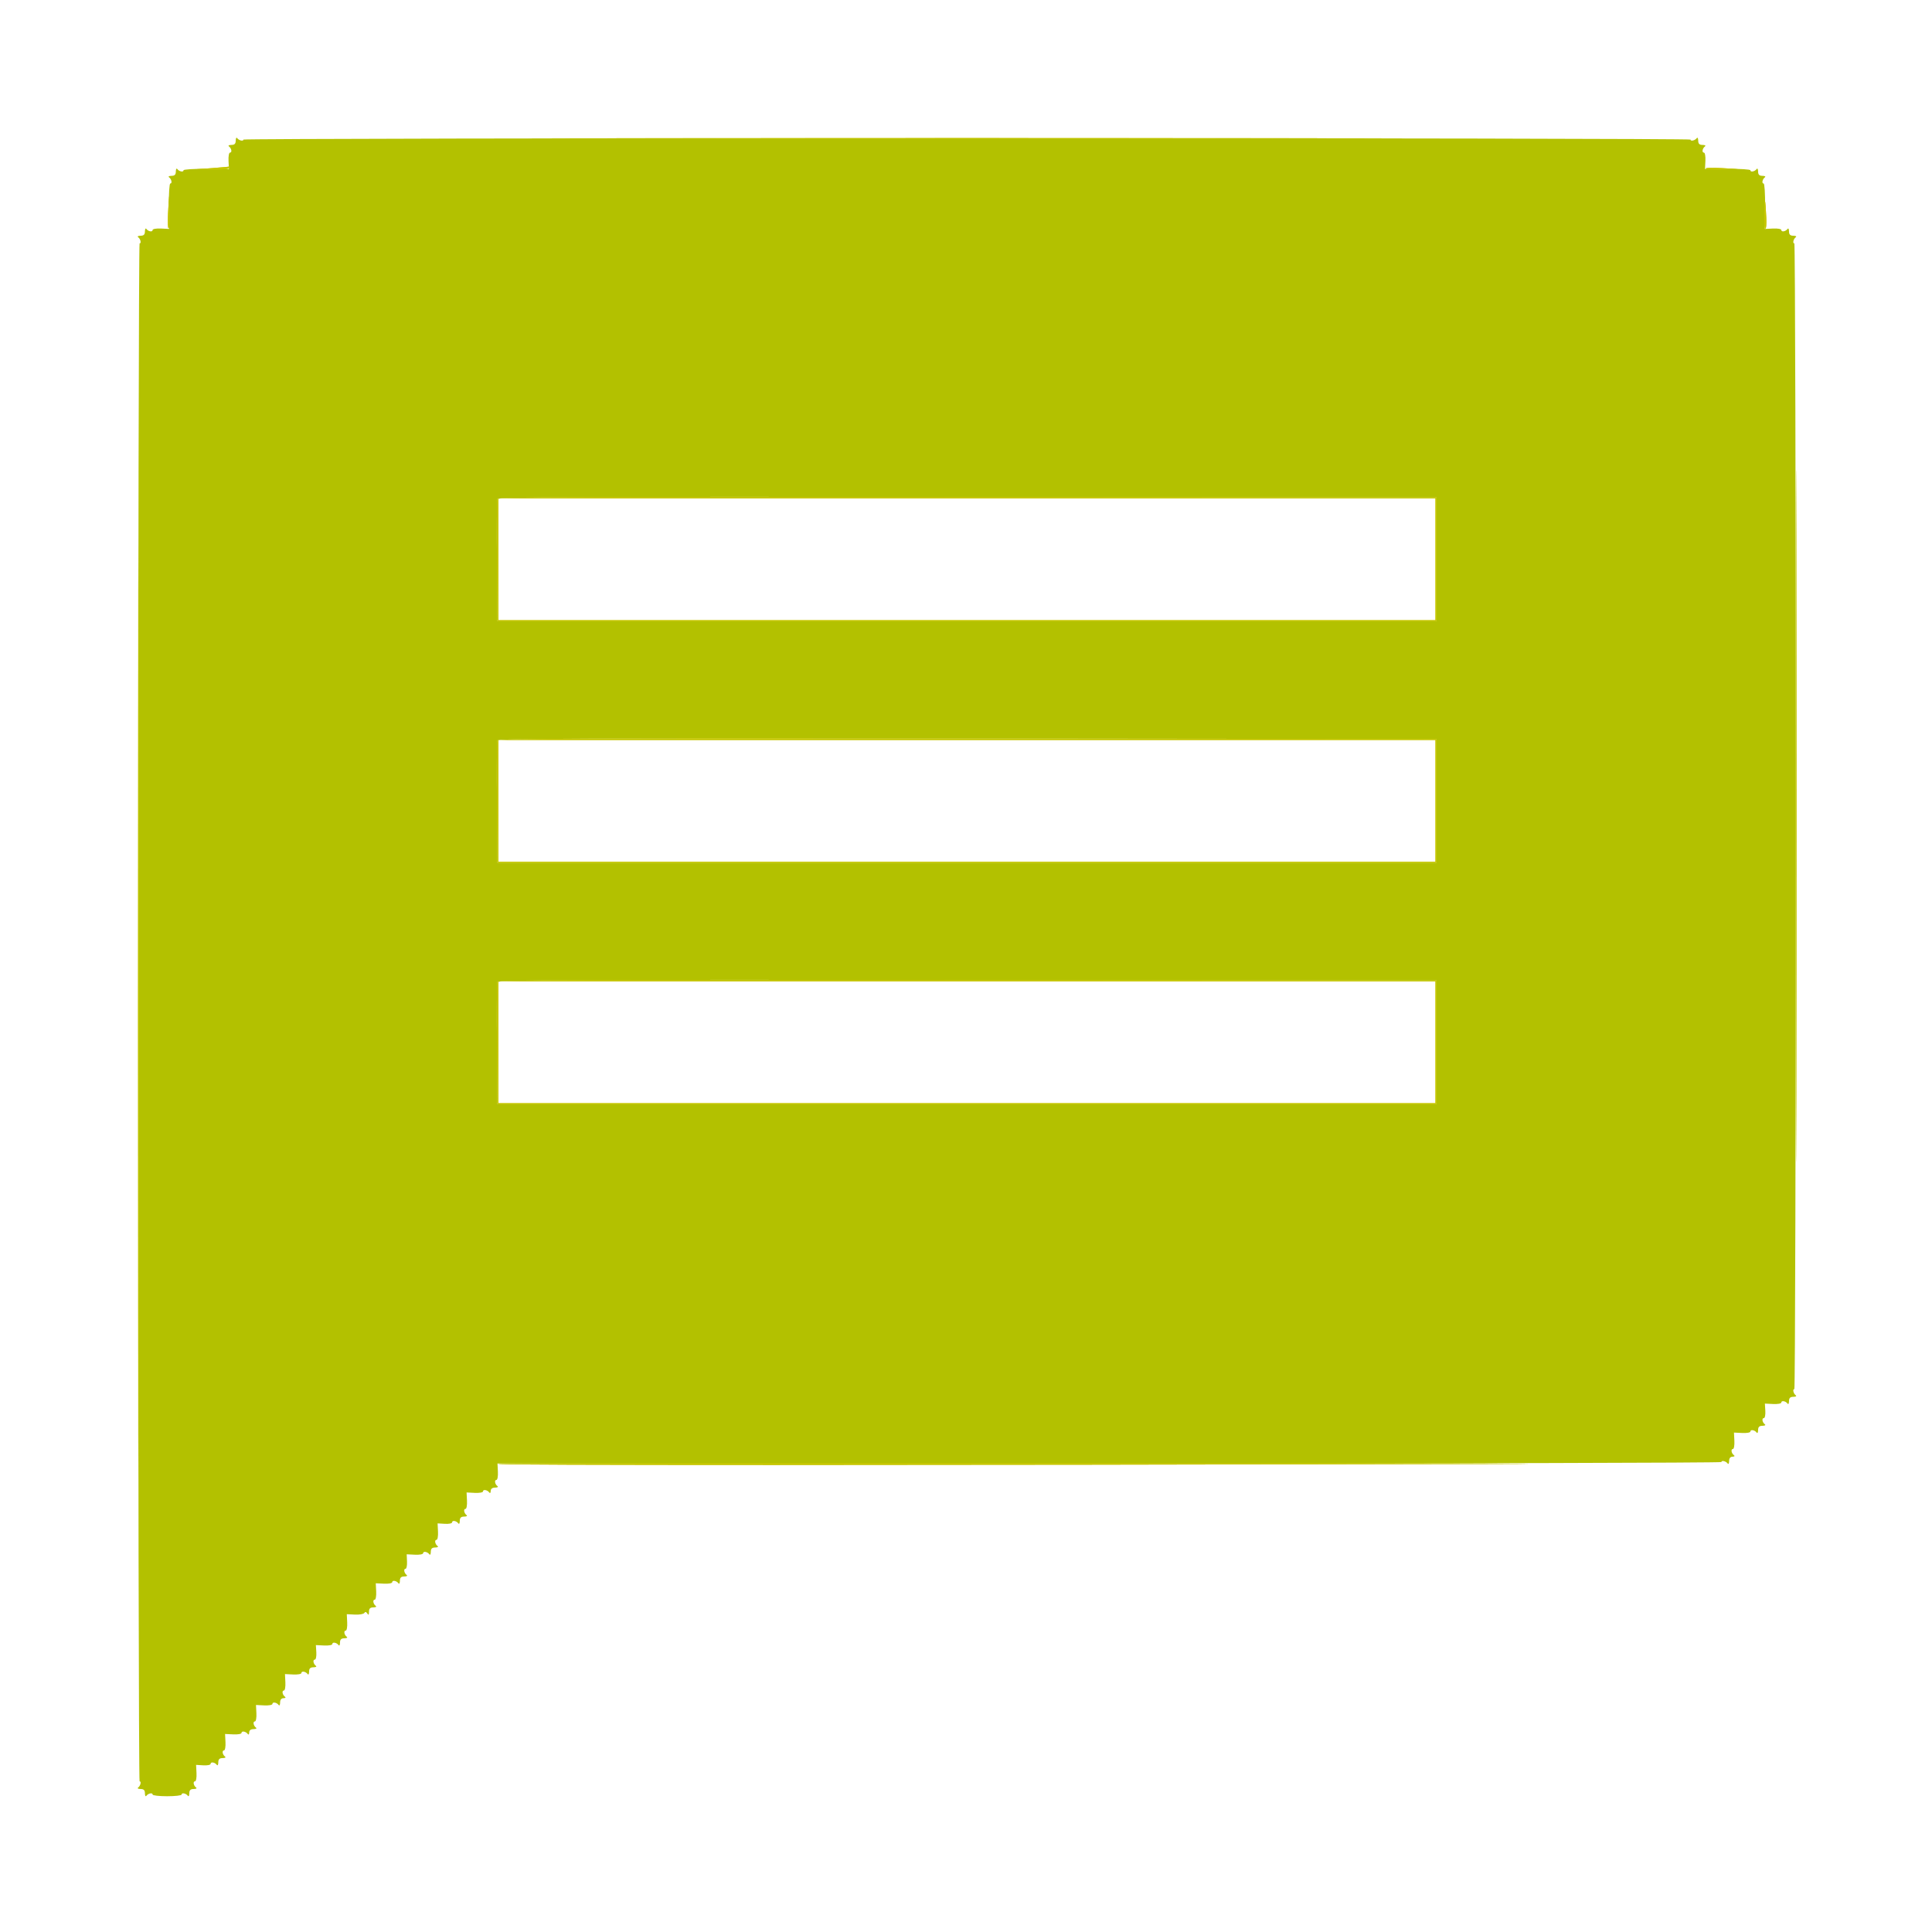
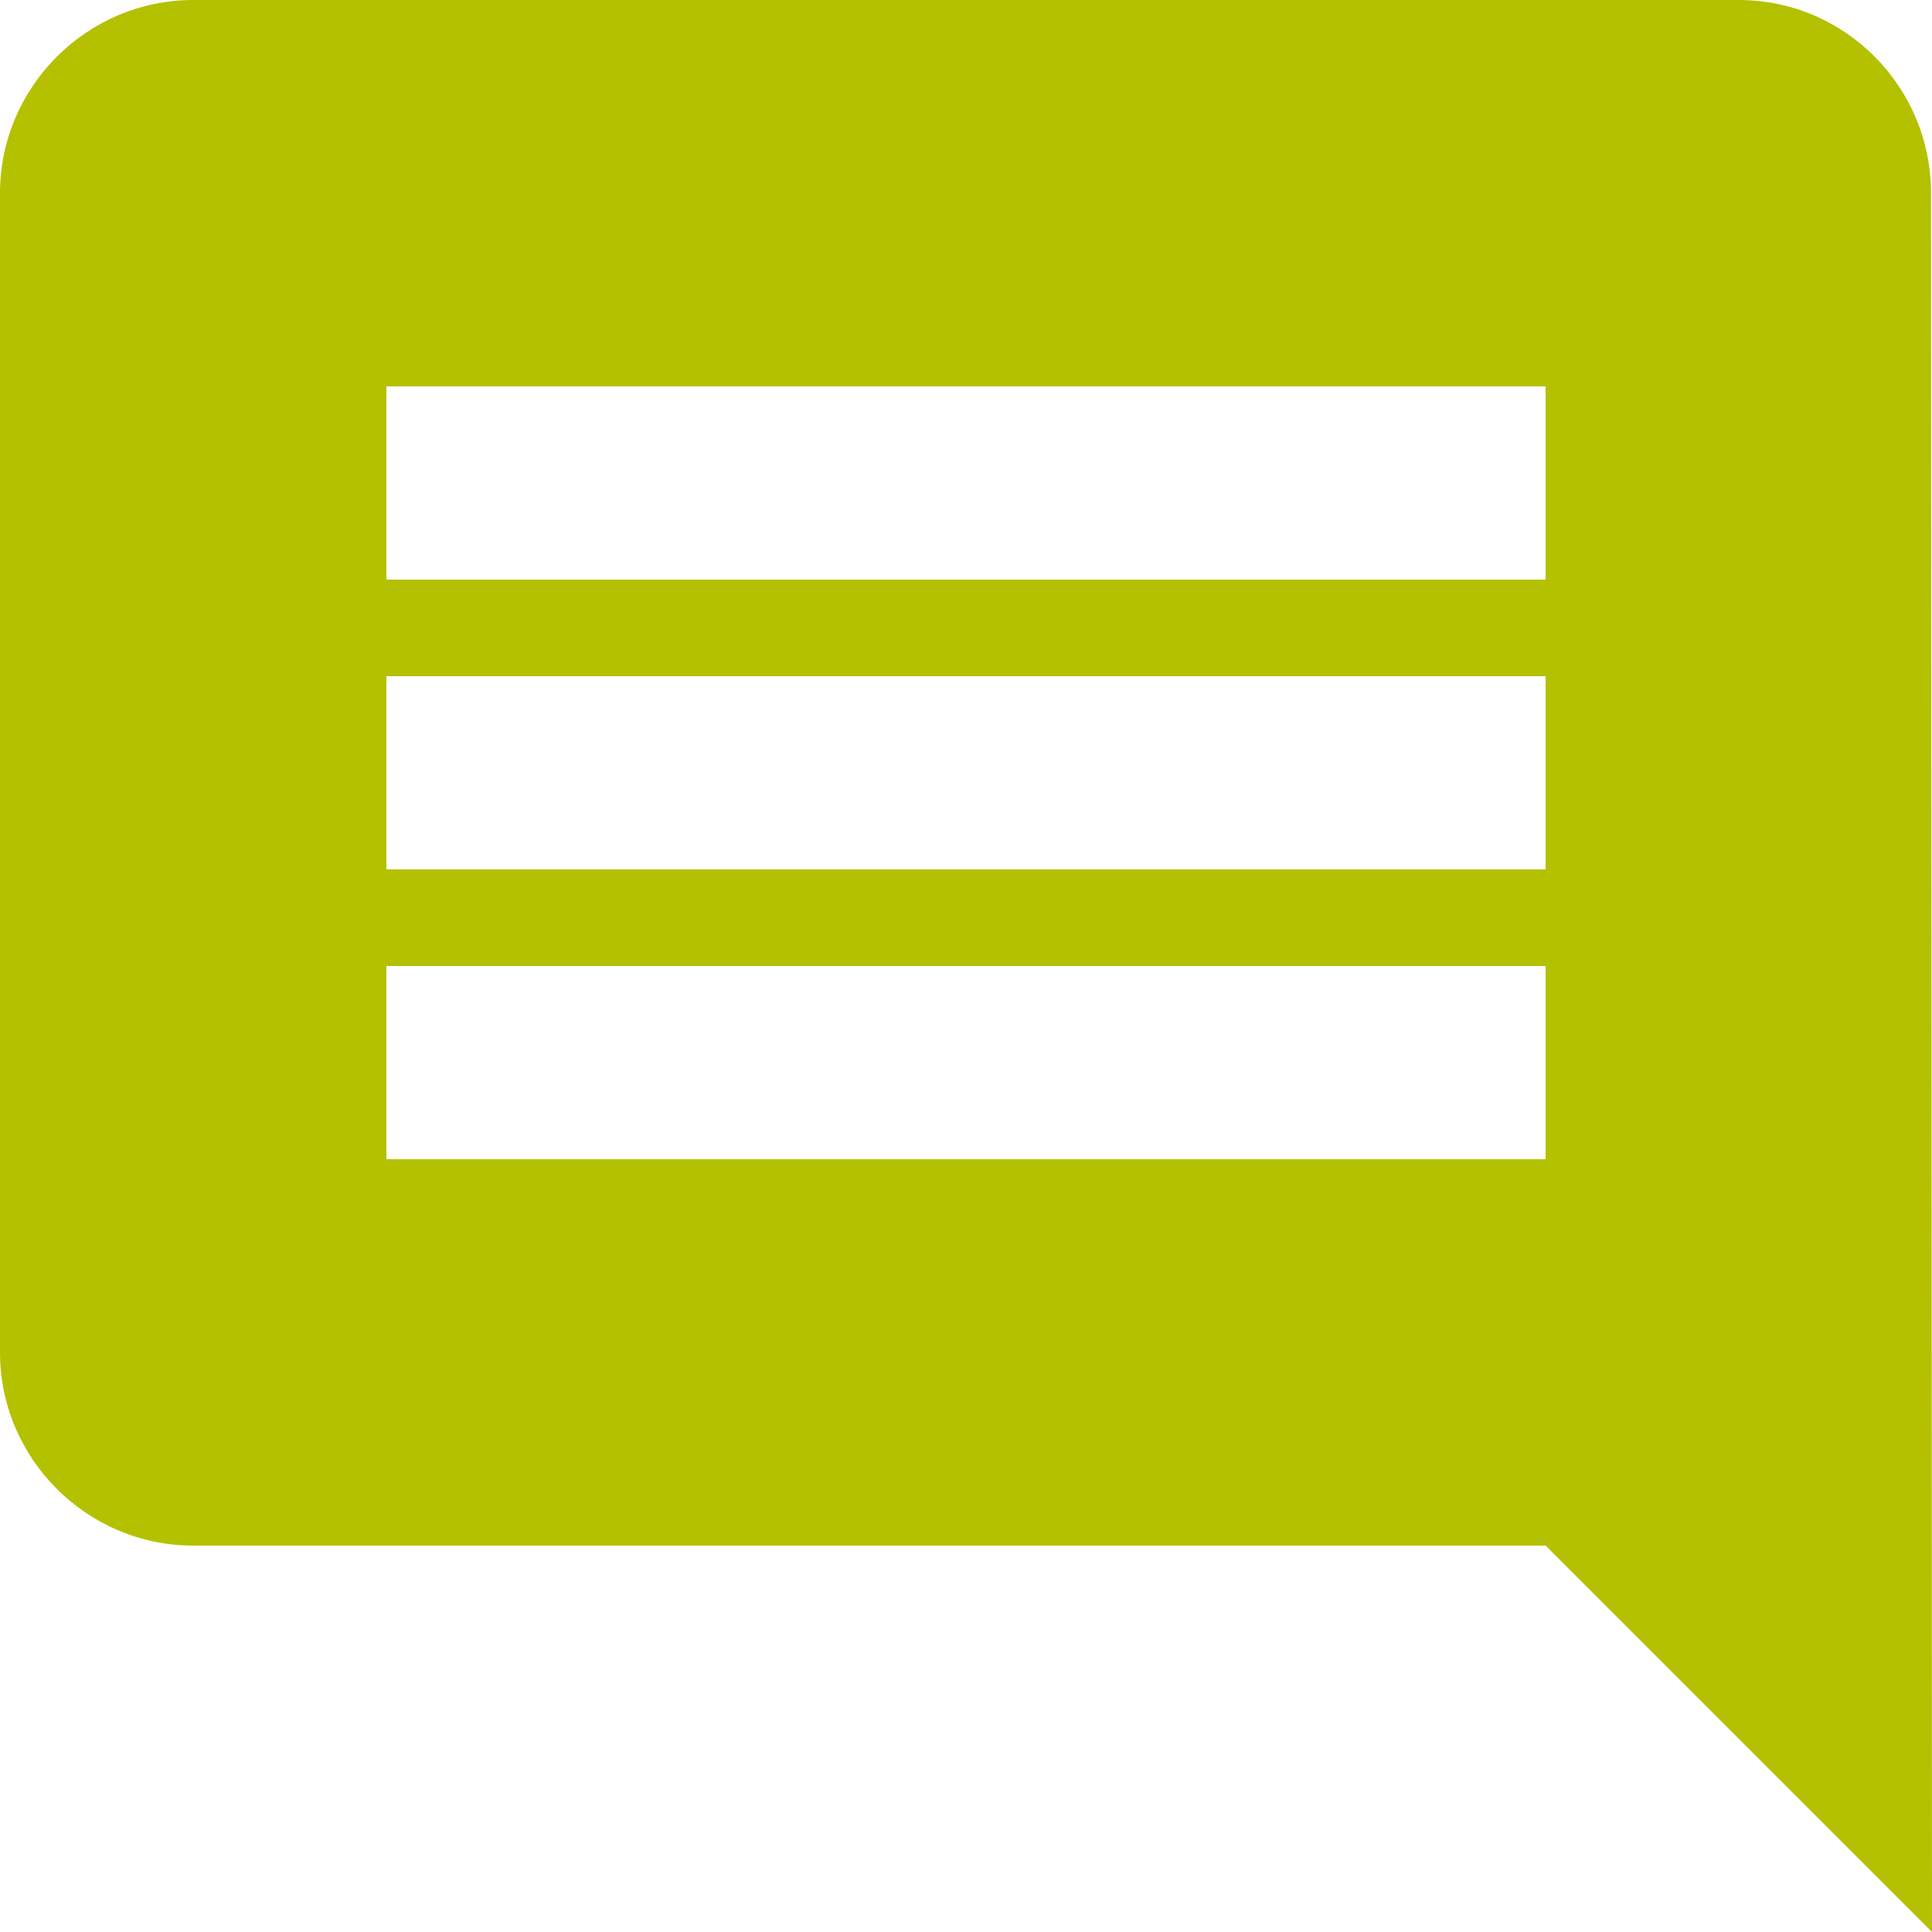
- <svg xmlns="http://www.w3.org/2000/svg" id="svg" version="1.1" width="400" height="400" style="display: block;">
-   <g id="svgg">
-     <path id="path1" d="M126.467 28.700 C 166.875 28.756,233.115 28.756,273.667 28.700 C 314.220 28.644,281.160 28.598,200.200 28.598 C 119.240 28.598,86.060 28.644,126.467 28.700 M44.000 34.800 L 40.600 35.051 43.876 35.125 C 45.714 35.167,47.261 35.024,47.400 34.800 C 47.536 34.580,47.592 34.434,47.524 34.475 C 47.456 34.516,45.870 34.662,44.000 34.800 M353.156 34.918 C 353.332 35.093,354.899 35.181,356.638 35.115 L 359.800 34.993 356.318 34.797 C 354.403 34.688,352.980 34.743,353.156 34.918 M34.797 44.082 C 34.688 45.997,34.743 47.420,34.918 47.244 C 35.093 47.068,35.181 45.501,35.115 43.762 L 34.993 40.600 34.797 44.082 M365.260 43.876 C 365.227 45.678,365.335 47.237,365.500 47.339 C 365.665 47.442,365.750 46.418,365.688 45.063 C 365.500 40.922,365.323 40.431,365.260 43.876 M28.598 209.600 C 28.598 295.730,28.644 330.965,28.700 287.900 C 28.756 244.835,28.756 174.365,28.700 131.300 C 28.644 88.235,28.598 123.470,28.598 209.600 M371.797 169.000 C 371.797 232.800,371.844 258.840,371.900 226.868 C 371.956 194.895,371.956 142.695,371.900 110.868 C 371.844 79.040,371.797 105.200,371.797 169.000 M102.982 103.303 C 102.875 103.581,102.836 109.386,102.894 116.204 L 103.000 128.600 200.200 128.600 L 297.400 128.600 297.400 115.800 L 297.400 103.000 200.288 102.899 C 122.409 102.818,103.137 102.898,102.982 103.303 M297.200 115.800 L 297.200 128.400 200.200 128.400 L 103.200 128.400 103.200 115.800 L 103.200 103.200 200.200 103.200 L 297.200 103.200 297.200 115.800 M102.982 153.303 C 102.875 153.581,102.836 159.386,102.894 166.204 L 103.000 178.600 200.200 178.600 L 297.400 178.600 297.400 165.800 L 297.400 153.000 200.288 152.899 C 122.409 152.818,103.137 152.898,102.982 153.303 M297.200 165.800 L 297.200 178.400 200.200 178.400 L 103.200 178.400 103.200 165.800 L 103.200 153.200 200.200 153.200 L 297.200 153.200 297.200 165.800 M102.982 203.303 C 102.875 203.581,102.836 209.386,102.894 216.204 L 103.000 228.600 200.200 228.600 L 297.400 228.600 297.400 215.800 L 297.400 203.000 200.288 202.899 C 122.409 202.818,103.137 202.898,102.982 203.303 M297.200 215.800 L 297.200 228.400 200.200 228.400 L 103.200 228.400 103.200 215.800 L 103.200 203.200 200.200 203.200 L 297.200 203.200 297.200 215.800 M103.062 303.100 C 102.894 303.371,186.822 303.370,308.400 303.098 C 333.370 303.042,297.426 302.952,228.524 302.898 C 159.622 302.844,103.164 302.935,103.062 303.100 " stroke="none" fill="#c6c600" fill-rule="evenodd" />
-     <path id="path2" d="" stroke="none" fill="#b1d800" fill-rule="evenodd" />
-     <path id="path3" d="" stroke="none" fill="#99ff00" fill-rule="evenodd" />
-     <path id="path4" d="" stroke="none" fill="#ffff00" fill-rule="evenodd" />
-     <path id="path0" d="M48.806 29.100 C 48.802 29.763,48.563 30.002,47.900 30.006 C 47.405 30.009,47.180 30.144,47.400 30.306 C 47.943 30.705,48.092 31.600,47.616 31.600 C 47.404 31.600,47.269 32.365,47.314 33.300 L 47.398 35.000 42.699 34.958 C 40.114 34.935,38.000 35.070,38.000 35.258 C 38.000 35.701,37.087 35.519,36.706 35.000 C 36.544 34.780,36.409 35.005,36.406 35.500 C 36.402 36.163,36.163 36.402,35.500 36.406 C 35.005 36.409,34.780 36.544,35.000 36.706 C 35.519 37.087,35.701 38.000,35.258 38.000 C 35.070 38.000,34.935 40.114,34.958 42.699 L 35.000 47.398 33.300 47.314 C 32.365 47.269,31.600 47.404,31.600 47.616 C 31.600 48.092,30.705 47.943,30.306 47.400 C 30.144 47.180,30.009 47.405,30.006 47.900 C 30.002 48.563,29.763 48.802,29.100 48.806 C 28.605 48.809,28.380 48.944,28.600 49.106 C 29.094 49.469,29.310 50.400,28.900 50.400 C 28.735 50.400,28.600 122.040,28.600 209.600 C 28.600 297.160,28.735 368.800,28.900 368.800 C 29.310 368.800,29.094 369.731,28.600 370.094 C 28.380 370.256,28.605 370.391,29.100 370.394 C 29.763 370.398,30.002 370.637,30.006 371.300 C 30.009 371.795,30.144 372.020,30.306 371.800 C 30.689 371.279,31.600 371.100,31.600 371.545 C 31.600 371.735,32.950 371.891,34.600 371.891 C 36.250 371.891,37.600 371.735,37.600 371.545 C 37.600 371.100,38.511 371.279,38.894 371.800 C 39.056 372.020,39.191 371.795,39.194 371.300 C 39.198 370.637,39.437 370.398,40.100 370.394 C 40.595 370.391,40.820 370.256,40.600 370.094 C 40.057 369.695,39.908 368.800,40.384 368.800 C 40.596 368.800,40.731 368.035,40.684 367.100 L 40.600 365.400 42.100 365.491 C 42.925 365.541,43.600 365.406,43.600 365.191 C 43.600 364.710,44.493 364.854,44.894 365.400 C 45.056 365.620,45.191 365.395,45.194 364.900 C 45.198 364.237,45.437 363.998,46.100 363.994 C 46.595 363.991,46.820 363.856,46.600 363.694 C 46.057 363.295,45.908 362.400,46.384 362.400 C 46.596 362.400,46.731 361.635,46.684 360.700 L 46.600 359.000 48.300 359.084 C 49.235 359.131,50.000 358.996,50.000 358.784 C 50.000 358.308,50.895 358.457,51.294 359.000 C 51.460 359.226,51.590 359.095,51.594 358.700 C 51.598 358.244,51.914 357.998,52.500 357.994 C 52.995 357.991,53.220 357.856,53.000 357.694 C 52.457 357.295,52.308 356.400,52.784 356.400 C 52.996 356.400,53.131 355.635,53.084 354.700 L 53.000 353.000 54.700 353.084 C 55.635 353.131,56.400 352.996,56.400 352.784 C 56.400 352.308,57.295 352.457,57.694 353.000 C 57.856 353.220,57.991 352.995,57.994 352.500 C 57.998 351.914,58.244 351.598,58.700 351.594 C 59.095 351.590,59.226 351.460,59.000 351.294 C 58.457 350.895,58.308 350.000,58.784 350.000 C 58.996 350.000,59.131 349.235,59.084 348.300 L 59.000 346.600 60.700 346.684 C 61.635 346.731,62.400 346.596,62.400 346.384 C 62.400 345.908,63.295 346.057,63.694 346.600 C 63.856 346.820,63.991 346.595,63.994 346.100 C 63.998 345.437,64.237 345.198,64.900 345.194 C 65.395 345.191,65.620 345.056,65.400 344.894 C 64.854 344.493,64.710 343.600,65.191 343.600 C 65.406 343.600,65.541 342.925,65.491 342.100 L 65.400 340.600 67.100 340.684 C 68.035 340.731,68.800 340.596,68.800 340.384 C 68.800 339.908,69.695 340.057,70.094 340.600 C 70.256 340.820,70.391 340.595,70.394 340.100 C 70.398 339.437,70.637 339.198,71.300 339.194 C 71.795 339.191,72.020 339.056,71.800 338.894 C 71.257 338.495,71.108 337.600,71.584 337.600 C 71.796 337.600,71.931 336.835,71.884 335.900 L 71.800 334.200 73.486 334.284 C 74.414 334.330,75.292 334.176,75.436 333.941 C 75.612 333.657,75.814 333.695,76.044 334.057 C 76.295 334.454,76.389 334.357,76.394 333.700 C 76.398 333.037,76.637 332.798,77.300 332.794 C 77.795 332.791,78.020 332.656,77.800 332.494 C 77.257 332.095,77.108 331.200,77.584 331.200 C 77.796 331.200,77.931 330.435,77.884 329.500 L 77.800 327.800 79.500 327.884 C 80.435 327.931,81.200 327.796,81.200 327.584 C 81.200 327.108,82.095 327.257,82.494 327.800 C 82.656 328.020,82.791 327.795,82.794 327.300 C 82.798 326.637,83.037 326.398,83.700 326.394 C 84.195 326.391,84.420 326.256,84.200 326.094 C 83.667 325.702,83.505 324.800,83.968 324.800 C 84.170 324.800,84.305 324.125,84.268 323.300 L 84.201 321.800 85.900 321.884 C 86.835 321.931,87.600 321.796,87.600 321.584 C 87.600 321.108,88.495 321.257,88.894 321.800 C 89.056 322.020,89.191 321.795,89.194 321.300 C 89.198 320.637,89.437 320.398,90.100 320.394 C 90.595 320.391,90.820 320.256,90.600 320.094 C 90.057 319.695,89.908 318.800,90.384 318.800 C 90.596 318.800,90.731 318.035,90.684 317.100 L 90.600 315.400 92.100 315.491 C 92.925 315.541,93.600 315.406,93.600 315.191 C 93.600 314.710,94.493 314.854,94.894 315.400 C 95.056 315.620,95.191 315.395,95.194 314.900 C 95.198 314.237,95.437 313.998,96.100 313.994 C 96.595 313.991,96.820 313.856,96.600 313.694 C 96.057 313.295,95.908 312.400,96.384 312.400 C 96.596 312.400,96.731 311.635,96.684 310.700 L 96.600 309.000 98.300 309.084 C 99.235 309.131,100.000 308.996,100.000 308.784 C 100.000 308.308,100.895 308.457,101.294 309.000 C 101.460 309.226,101.590 309.095,101.594 308.700 C 101.598 308.244,101.914 307.998,102.500 307.994 C 102.995 307.991,103.220 307.856,103.000 307.694 C 102.457 307.295,102.308 306.400,102.784 306.400 C 102.996 306.400,103.131 305.635,103.084 304.700 L 103.000 303.000 229.700 303.000 C 299.385 303.000,356.400 302.865,356.400 302.700 C 356.400 302.290,357.331 302.506,357.694 303.000 C 357.856 303.220,357.991 302.995,357.994 302.500 C 357.998 301.914,358.244 301.598,358.700 301.594 C 359.095 301.590,359.226 301.460,359.000 301.294 C 358.457 300.895,358.308 300.000,358.784 300.000 C 358.996 300.000,359.131 299.235,359.084 298.300 L 359.000 296.600 360.700 296.684 C 361.635 296.731,362.400 296.596,362.400 296.384 C 362.400 295.908,363.295 296.057,363.694 296.600 C 363.856 296.820,363.991 296.595,363.994 296.100 C 363.998 295.437,364.237 295.198,364.900 295.194 C 365.395 295.191,365.620 295.056,365.400 294.894 C 364.854 294.493,364.710 293.600,365.191 293.600 C 365.406 293.600,365.541 292.925,365.491 292.100 L 365.400 290.600 367.100 290.684 C 368.035 290.731,368.800 290.596,368.800 290.384 C 368.800 289.908,369.695 290.057,370.094 290.600 C 370.256 290.820,370.391 290.595,370.394 290.100 C 370.398 289.437,370.637 289.198,371.300 289.194 C 371.795 289.191,372.020 289.056,371.800 288.894 C 371.306 288.531,371.090 287.600,371.500 287.600 C 371.665 287.600,371.800 234.230,371.800 169.000 C 371.800 103.770,371.665 50.400,371.500 50.400 C 371.090 50.400,371.306 49.469,371.800 49.106 C 372.020 48.944,371.795 48.809,371.300 48.806 C 370.637 48.802,370.398 48.563,370.394 47.900 C 370.391 47.405,370.256 47.180,370.094 47.400 C 369.695 47.943,368.800 48.092,368.800 47.616 C 368.800 47.404,368.035 47.269,367.100 47.314 L 365.400 47.398 365.442 42.699 C 365.465 40.114,365.330 38.000,365.142 38.000 C 364.699 38.000,364.881 37.087,365.400 36.706 C 365.620 36.544,365.395 36.409,364.900 36.406 C 364.237 36.402,363.998 36.163,363.994 35.500 C 363.991 35.005,363.856 34.780,363.694 35.000 C 363.313 35.519,362.400 35.701,362.400 35.258 C 362.400 35.070,360.286 34.935,357.701 34.958 L 353.002 35.000 353.086 33.300 C 353.131 32.365,352.996 31.600,352.784 31.600 C 352.308 31.600,352.457 30.705,353.000 30.306 C 353.220 30.144,352.995 30.009,352.500 30.006 C 351.837 30.002,351.598 29.763,351.594 29.100 C 351.591 28.605,351.456 28.380,351.294 28.600 C 350.931 29.094,350.000 29.310,350.000 28.900 C 350.000 28.735,282.590 28.600,200.200 28.600 C 117.810 28.600,50.400 28.735,50.400 28.900 C 50.400 29.310,49.469 29.094,49.106 28.600 C 48.944 28.380,48.809 28.605,48.806 29.100 M297.400 115.800 L 297.400 128.600 200.200 128.600 L 103.000 128.600 102.894 116.204 C 102.836 109.386,102.875 103.581,102.982 103.303 C 103.137 102.898,122.409 102.818,200.288 102.899 L 297.400 103.000 297.400 115.800 M297.400 165.800 L 297.400 178.600 200.200 178.600 L 103.000 178.600 102.894 166.204 C 102.836 159.386,102.875 153.581,102.982 153.303 C 103.137 152.898,122.409 152.818,200.288 152.899 L 297.400 153.000 297.400 165.800 M297.400 215.800 L 297.400 228.600 200.200 228.600 L 103.000 228.600 102.894 216.204 C 102.836 209.386,102.875 203.581,102.982 203.303 C 103.137 202.898,122.409 202.818,200.288 202.899 L 297.400 203.000 297.400 215.800 " stroke="none" fill="#b3c100" fill-rule="evenodd" />
-     <path id="path1" d="M126.467 28.700 C 166.875 28.756,233.115 28.756,273.667 28.700 C 314.220 28.644,281.160 28.598,200.200 28.598 C 119.240 28.598,86.060 28.644,126.467 28.700 M44.000 34.800 L 40.600 35.051 43.876 35.125 C 45.714 35.167,47.261 35.024,47.400 34.800 C 47.536 34.580,47.592 34.434,47.524 34.475 C 47.456 34.516,45.870 34.662,44.000 34.800 M353.156 34.918 C 353.332 35.093,354.899 35.181,356.638 35.115 L 359.800 34.993 356.318 34.797 C 354.403 34.688,352.980 34.743,353.156 34.918 M34.797 44.082 C 34.688 45.997,34.743 47.420,34.918 47.244 C 35.093 47.068,35.181 45.501,35.115 43.762 L 34.993 40.600 34.797 44.082 M365.260 43.876 C 365.227 45.678,365.335 47.237,365.500 47.339 C 365.665 47.442,365.750 46.418,365.688 45.063 C 365.500 40.922,365.323 40.431,365.260 43.876 M28.598 209.600 C 28.598 295.730,28.644 330.965,28.700 287.900 C 28.756 244.835,28.756 174.365,28.700 131.300 C 28.644 88.235,28.598 123.470,28.598 209.600 M371.797 169.000 C 371.797 232.800,371.844 258.840,371.900 226.868 C 371.956 194.895,371.956 142.695,371.900 110.868 C 371.844 79.040,371.797 105.200,371.797 169.000 M102.982 103.303 C 102.875 103.581,102.836 109.386,102.894 116.204 L 103.000 128.600 200.200 128.600 L 297.400 128.600 297.400 115.800 L 297.400 103.000 200.288 102.899 C 122.409 102.818,103.137 102.898,102.982 103.303 M297.200 115.800 L 297.200 128.400 200.200 128.400 L 103.200 128.400 103.200 115.800 L 103.200 103.200 200.200 103.200 L 297.200 103.200 297.200 115.800 M102.982 153.303 C 102.875 153.581,102.836 159.386,102.894 166.204 L 103.000 178.600 200.200 178.600 L 297.400 178.600 297.400 165.800 L 297.400 153.000 200.288 152.899 C 122.409 152.818,103.137 152.898,102.982 153.303 M297.200 165.800 L 297.200 178.400 200.200 178.400 L 103.200 178.400 103.200 165.800 L 103.200 153.200 200.200 153.200 L 297.200 153.200 297.200 165.800 M102.982 203.303 C 102.875 203.581,102.836 209.386,102.894 216.204 L 103.000 228.600 200.200 228.600 L 297.400 228.600 297.400 215.800 L 297.400 203.000 200.288 202.899 C 122.409 202.818,103.137 202.898,102.982 203.303 M297.200 215.800 L 297.200 228.400 200.200 228.400 L 103.200 228.400 103.200 215.800 L 103.200 203.200 200.200 203.200 L 297.200 203.200 297.200 215.800 M103.062 303.100 C 102.894 303.371,186.822 303.370,308.400 303.098 C 333.370 303.042,297.426 302.952,228.524 302.898 C 159.622 302.844,103.164 302.935,103.062 303.100 " stroke="none" fill="#c6c600" fill-rule="evenodd" />
-     <path id="path2" d="" stroke="none" fill="#b1d800" fill-rule="evenodd" />
-     <path id="path3" d="" stroke="none" fill="#99ff00" fill-rule="evenodd" />
-     <path id="path4" d="" stroke="none" fill="#ffff00" fill-rule="evenodd" />
-   </g>
+ <svg xmlns="http://www.w3.org/2000/svg" height="64" viewBox="0 0 64 64" width="64" version="1.1" id="svg6" style="fill:#000000">
+   <defs id="defs10" />
+   <path d="m 6.4,0 h 51.2 c 3.52,0 6.368,2.88 6.368,6.4 L 64,64 51.2,51.2 H 6.4 C 2.88,51.2 0,48.32 0,44.8 V 6.4 C 0,2.88 2.88,0 6.4,0 Z m 6.4,38.4 H 51.2 V 32 H 12.8 Z m 0,-9.6 H 51.2 V 22.4 H 12.8 Z m 0,-9.6 H 51.2 V 12.8 H 12.8 Z" id="path2" style="fill:#b3c100;fill-opacity:1;stroke-width:3.2" />
+   <path d="M -2,42 H 22 V 66 H -2 Z" id="path4" style="fill:none" />
</svg>
